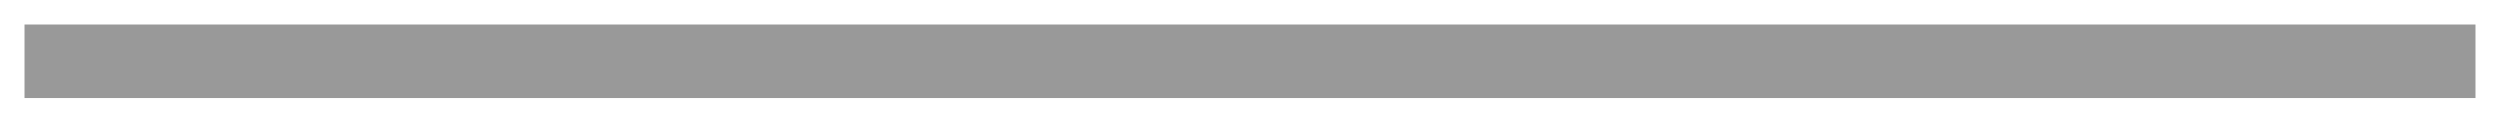
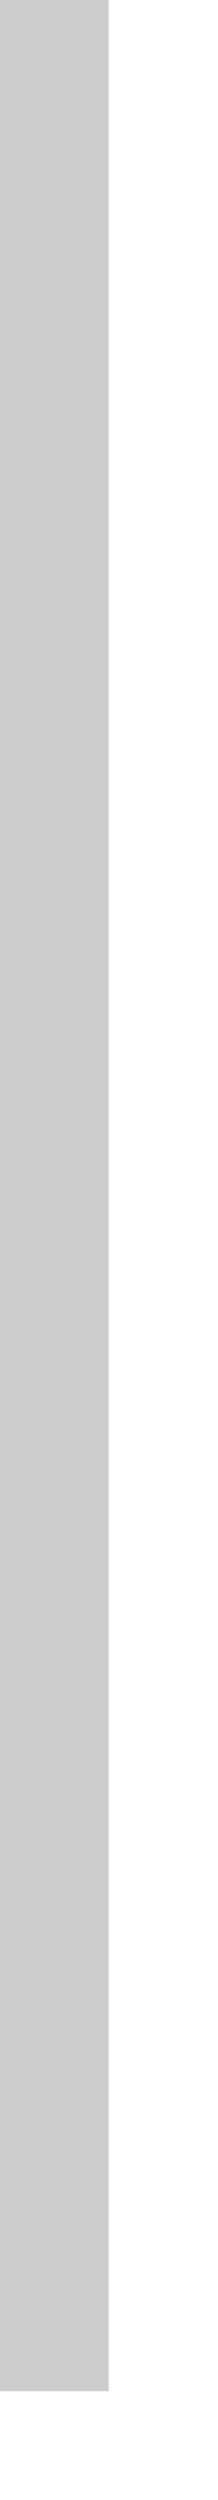
- <svg xmlns="http://www.w3.org/2000/svg" version="1.1" width="102px" height="5px">
-   <g transform="matrix(1 0 0 1 -921 -689 )">
-     <path d="M 922 690  L 1022 690  L 1022 693  L 922 693  L 922 690  Z " fill-rule="nonzero" fill="#999999" stroke="none" />
+ <svg xmlns="http://www.w3.org/2000/svg" version="1.1" width="2px" height="23px">
+   <g transform="matrix(1 0 0 1 -1024 -662 )">
+     <path d="M 1024.5 662  L 1024.5 684  " stroke-width="1" stroke="#cccccc" fill="none" />
  </g>
</svg>
